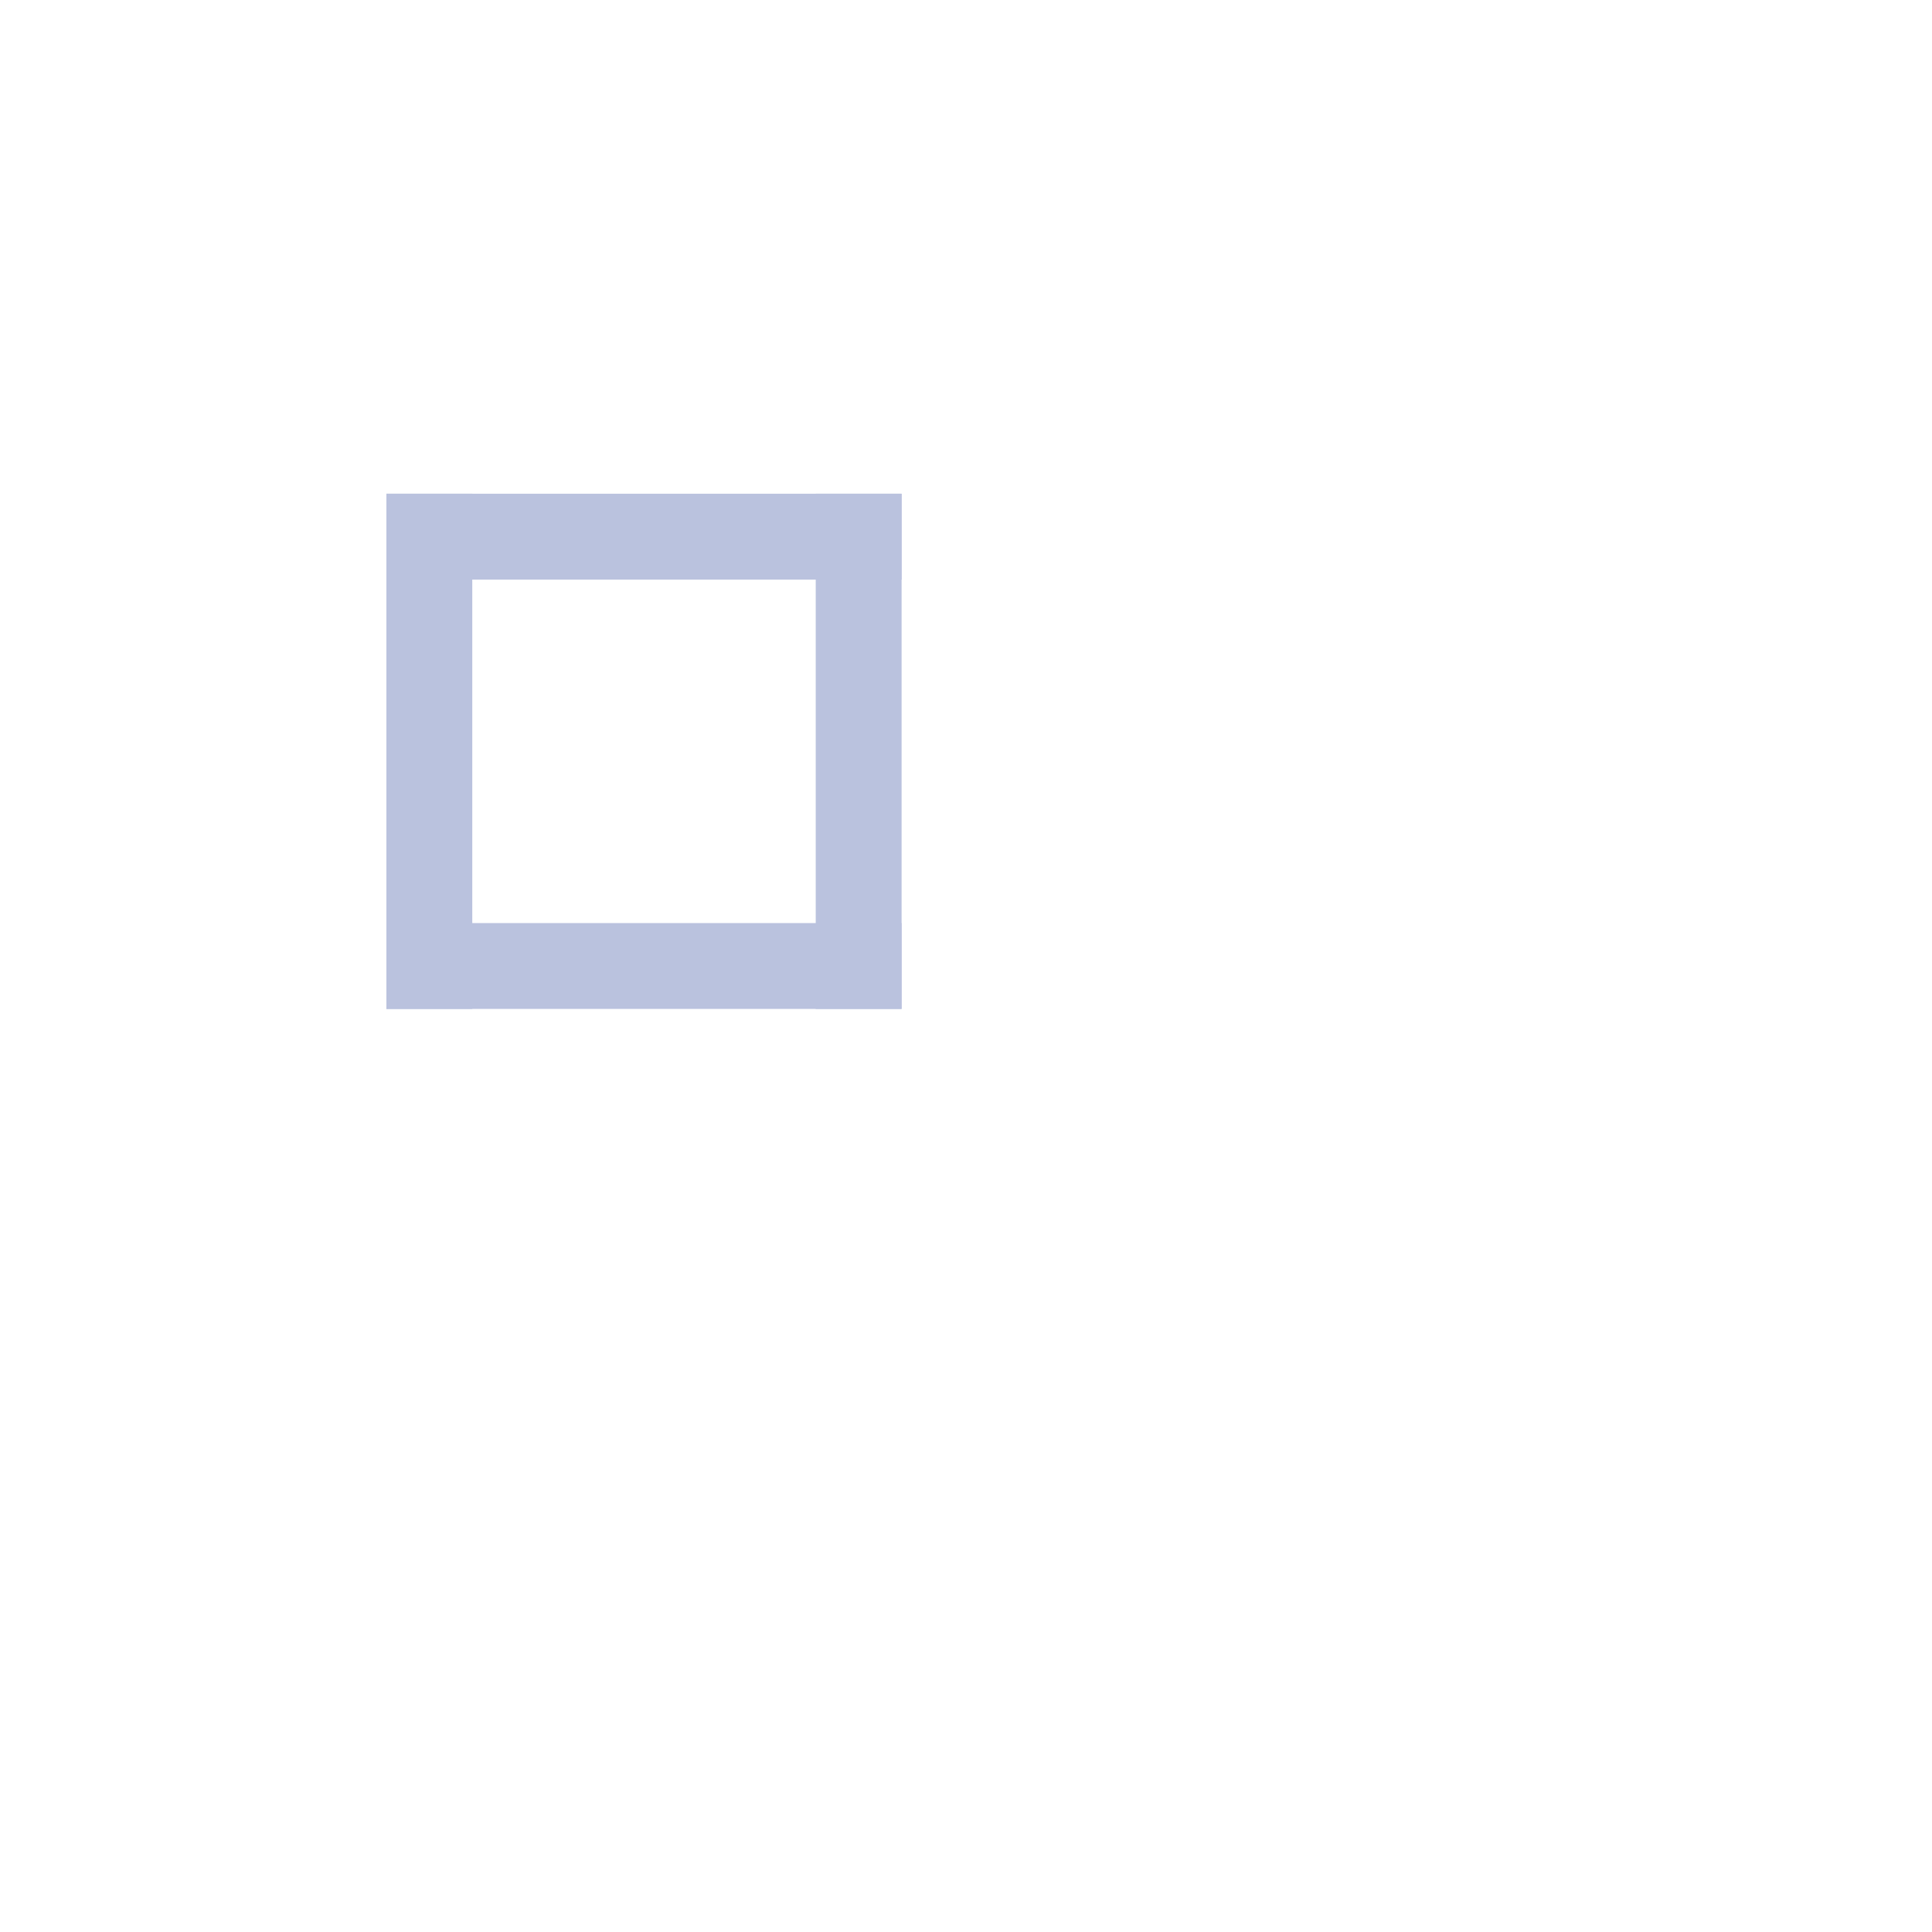
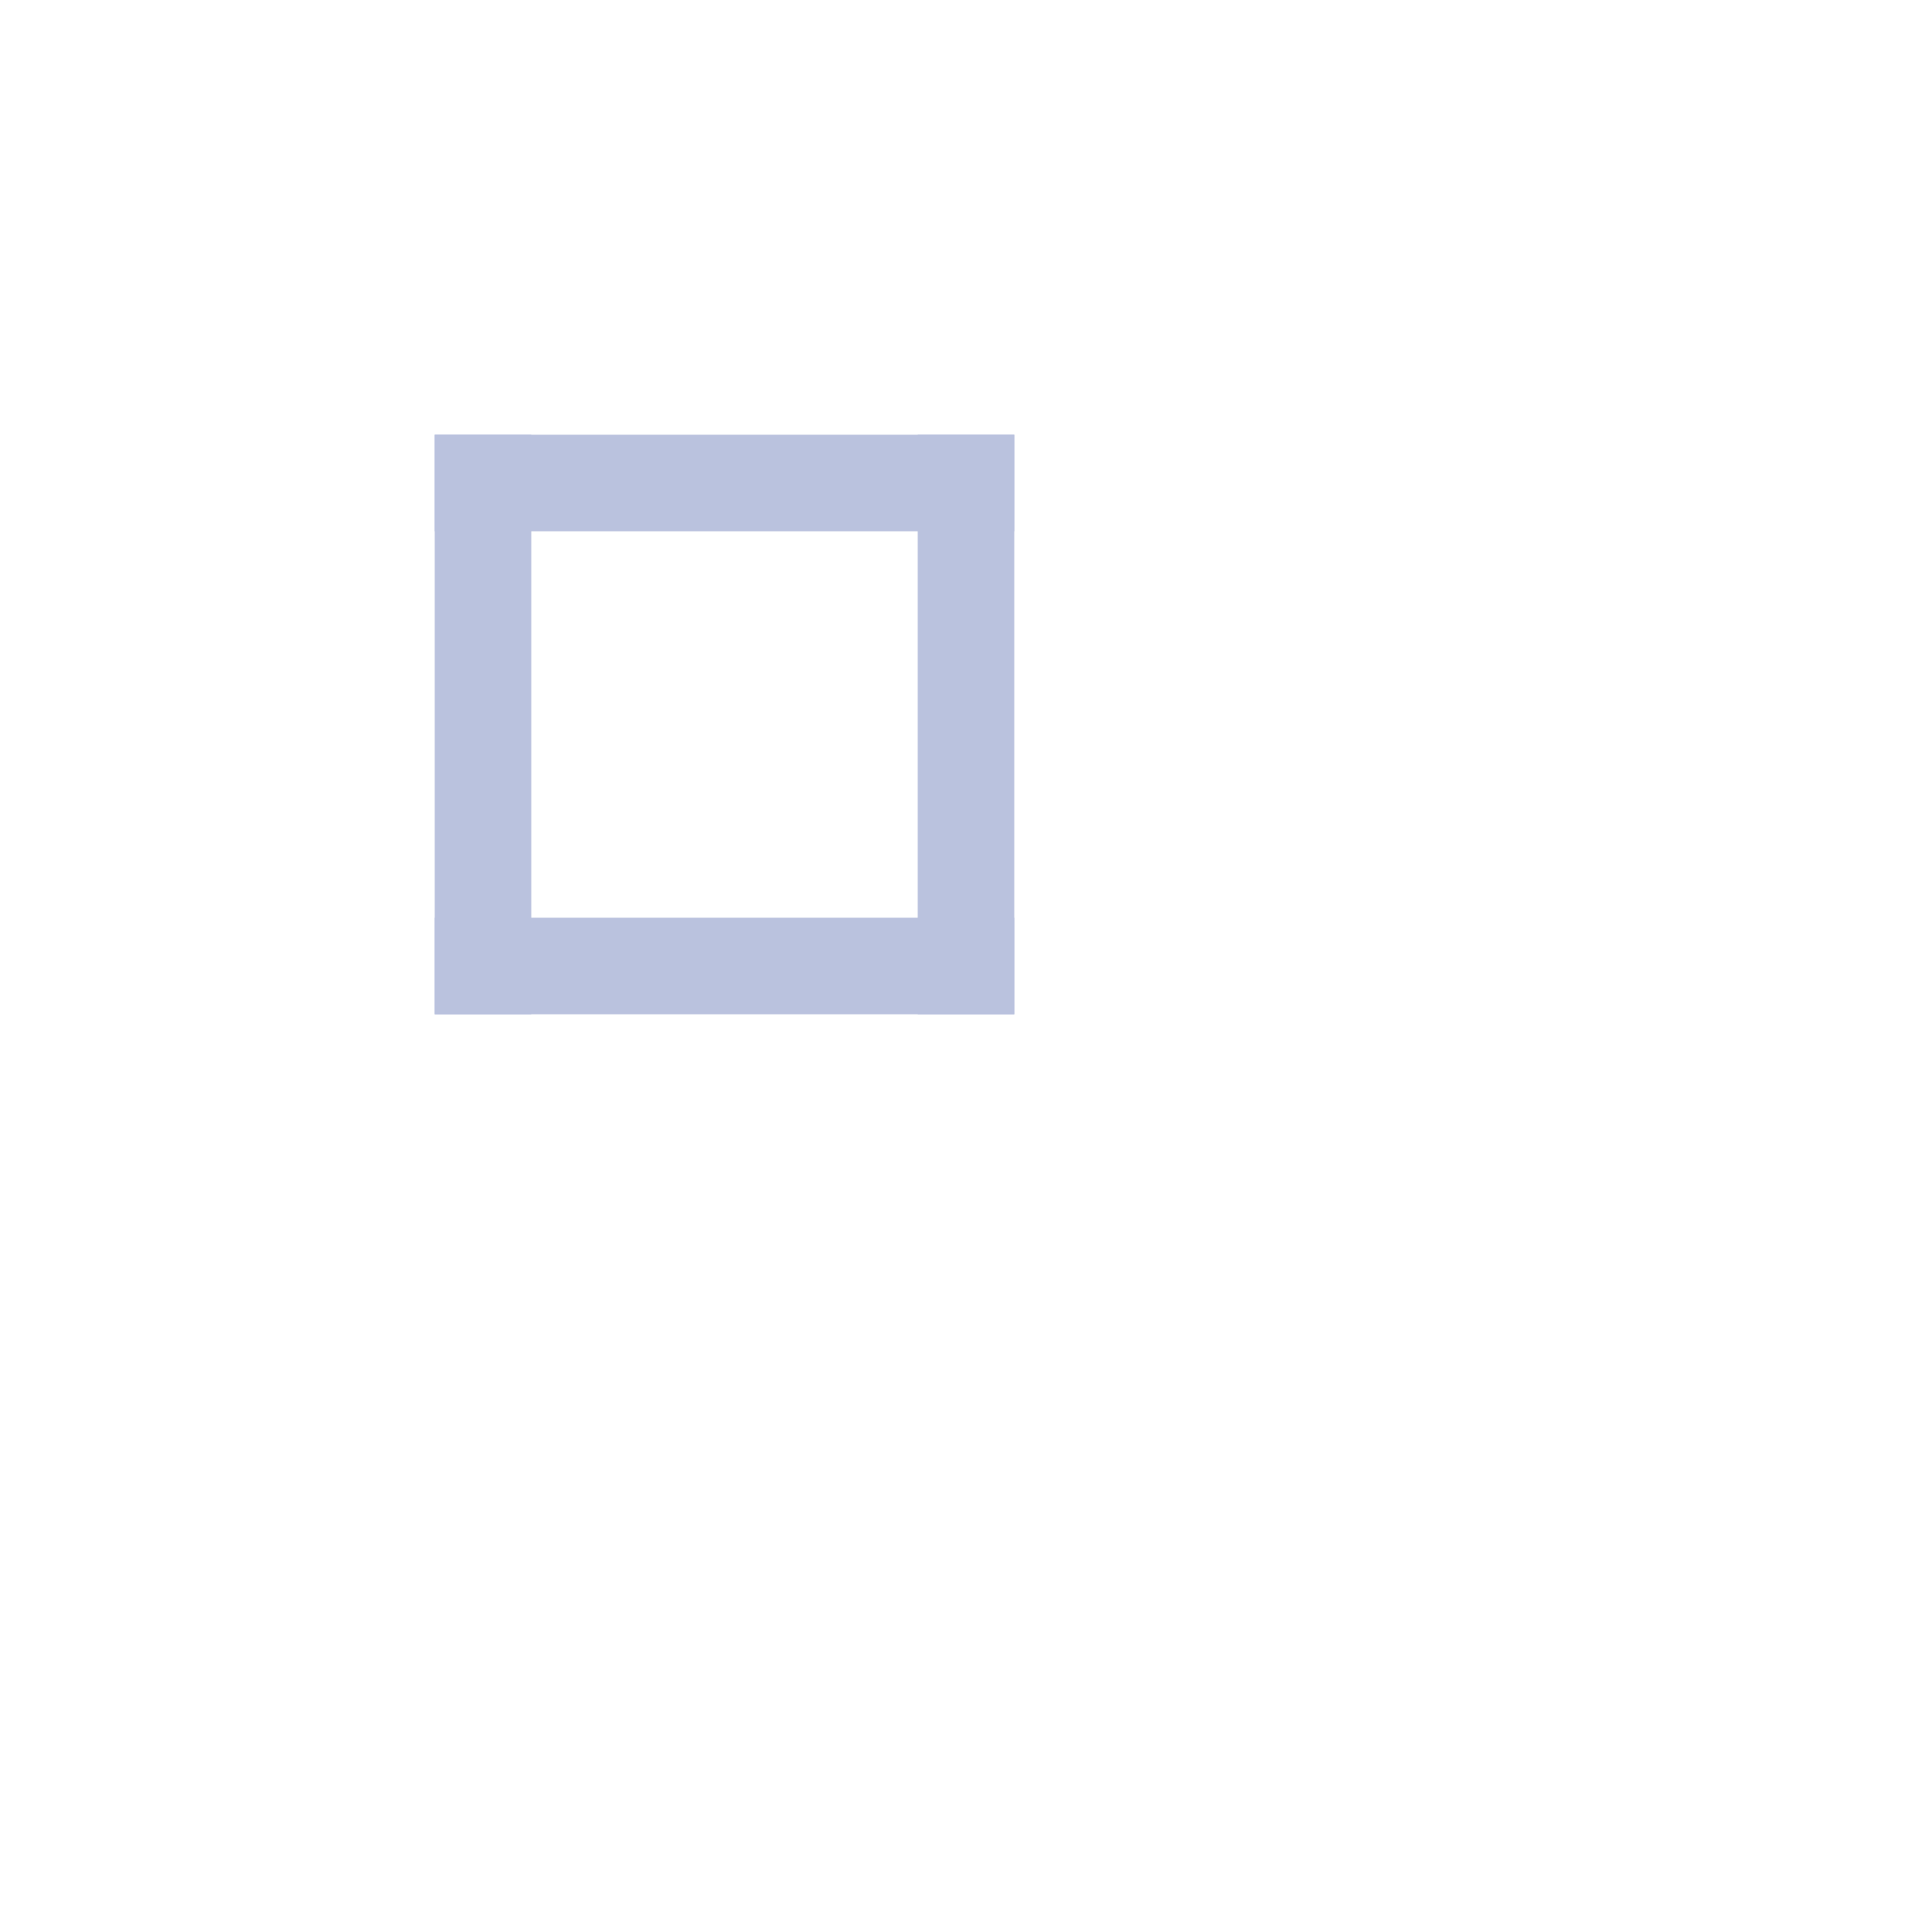
- <svg xmlns="http://www.w3.org/2000/svg" width="150" height="150" viewBox="0 0 225 100">
+ <svg xmlns="http://www.w3.org/2000/svg" width="150" height="150" viewBox="0 0 200 100">
  <defs>
    <g id="p">
      <line x1="0" y1="0" x2="0" y2="100" />
      <line x1="0" y1="0" x2="50" y2="0" />
    </g>
    <g id="b">
      <line x1="0" y1="0" x2="0" y2="100" />
      <line x1="0" y1="100" x2="50" y2="100" />
    </g>
    <g id="t">
      <line x1="50" y1="0" x2="50" y2="100" />
      <line x1="0" y1="0" x2="50" y2="0" />
    </g>
    <g id="k">
      <line x1="0" y1="0" x2="0" y2="50" />
      <line x1="0" y1="50" x2="50" y2="100" />
    </g>
    <g id="f">
      <line x1="0" y1="0" x2="0" y2="50" />
      <line x1="0" y1="0" x2="50" y2="0" />
    </g>
    <g id="sh">
      <line x1="0" y1="0" x2="0" y2="50" />
      <line x1="0" y1="0" x2="50" y2="50" />
    </g>
    <g id="zh">
      <line x1="0" y1="0" x2="0" y2="50" />
    </g>
    <g id="h">
      <line x1="0" y1="0" x2="0" y2="50" />
      <line x1="0" y1="50" x2="50" y2="50" />
      <line x1="50" y1="50" x2="50" y2="100" />
    </g>
    <g id="u">
      <line x1="0" y1="0" x2="0" y2="50" />
      <line x1="0" y1="50" x2="50" y2="50" />
      <line x1="0" y1="0" x2="50" y2="0" />
      <line x1="50" y1="0" x2="50" y2="50" />
    </g>
    <g id="o">
      <line x1="0" y1="0" x2="0" y2="50" />
      <line x1="0" y1="50" x2="50" y2="50" />
      <line x1="0" y1="0" x2="50" y2="0" />
    </g>
    <g id="ough">
      <line x1="0" y1="0" x2="0" y2="50" />
      <line x1="0" y1="50" x2="50" y2="50" />
      <line x1="0" y1="0" x2="50" y2="50" />
    </g>
    <g id="a">
      <line x1="0" y1="0" x2="0" y2="50" />
      <line x1="0" y1="0" x2="50" y2="50" />
      <line x1="0" y1="50" x2="50" y2="100" />
    </g>
    <g id="*">
      <line x1="0" y1="0" x2="0" y2="50" />
      <line x1="0" y1="0" x2="50" y2="50" />
      <line x1="0" y1="50" x2="-50" y2="100" />
    </g>
    <g id="mb">
      <line x1="0" y1="0" x2="0" y2="50" />
      <line x1="0" y1="50" x2="50" y2="50" />
      <line x1="0" y1="50" x2="50" y2="100" />
    </g>
    <g id="ng">
      <line x1="0" y1="0" x2="0" y2="50" />
      <line x1="0" y1="50" x2="50" y2="0" />
      <line x1="0" y1="50" x2="50" y2="100" />
    </g>
  </defs>
  <g stroke="#bac2de" stroke-width="10" stroke-linecap="square" fill="none">
    <use href="#u" transform="translate(50,0)" />
  </g>
</svg>
